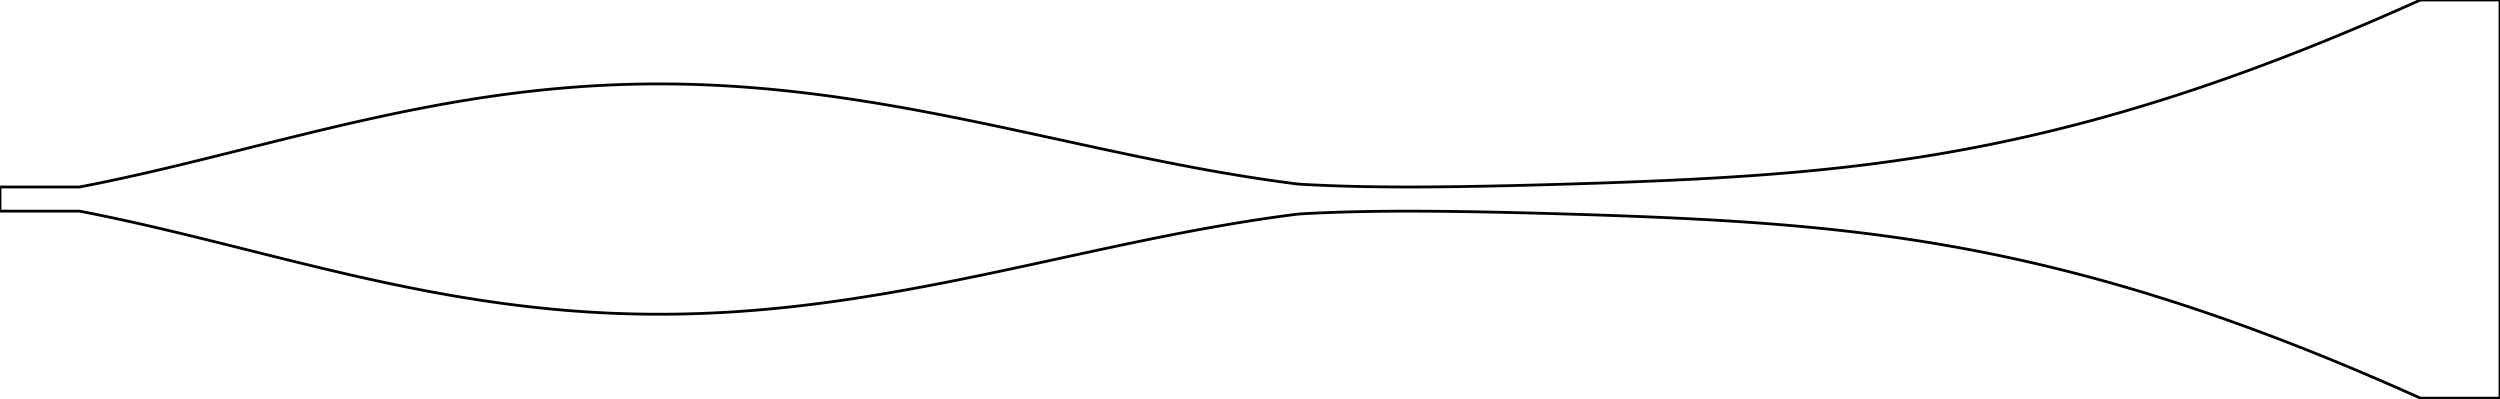
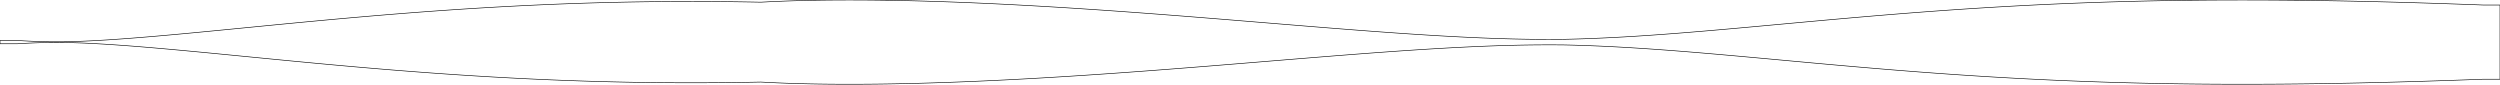
- <svg xmlns="http://www.w3.org/2000/svg" width="889.99" height="141.732">
-   <polyline points="0,66.566 28.346,66.566 30.398,66.167 32.459,65.758 34.531,65.34 36.612,64.912 38.703,64.475 40.803,64.029 42.913,63.575 45.032,63.111 47.16,62.64 49.297,62.161 51.443,61.674 53.598,61.179 55.761,60.678 57.933,60.169 60.113,59.654 62.301,59.132 64.497,58.605 66.701,58.072 68.913,57.533 71.133,56.99 73.36,56.442 75.594,55.89 77.836,55.334 80.085,54.775 82.341,54.213 84.603,53.648 86.872,53.081 89.148,52.512 91.43,51.942 93.719,51.37 96.013,50.798 98.314,50.226 100.621,49.654 102.933,49.084 105.251,48.514 107.574,47.945 109.902,47.379 112.236,46.815 114.575,46.254 116.918,45.697 119.267,45.143 121.62,44.593 123.977,44.049 126.339,43.509 128.705,42.974 131.075,42.446 133.449,41.923 135.827,41.408 138.208,40.9 140.593,40.399 142.981,39.906 145.373,39.421 147.767,38.945 150.165,38.478 152.565,38.02 154.968,37.572 157.374,37.134 159.781,36.706 162.192,36.289 164.604,35.884 167.018,35.489 169.434,35.106 171.852,34.735 174.271,34.377 176.692,34.03 179.114,33.696 181.537,33.375 183.961,33.067 186.386,32.773 188.811,32.492 191.238,32.224 193.664,31.971 196.091,31.731 198.518,31.506 200.946,31.294 203.373,31.098 205.799,30.915 208.226,30.747 210.652,30.594 213.077,30.455 215.501,30.331 217.925,30.222 220.347,30.128 222.768,30.048 225.188,29.983 227.607,29.933 230.024,29.897 232.439,29.877 234.852,29.87 237.263,29.879 239.672,29.901 242.078,29.938 244.482,29.989 246.884,30.055 249.283,30.134 251.679,30.227 254.072,30.334 256.462,30.454 258.849,30.588 261.233,30.735 263.613,30.894 265.989,31.067 268.362,31.252 270.731,31.449 273.095,31.658 275.456,31.88 277.812,32.112 280.164,32.357 282.511,32.612 284.854,32.878 287.192,33.155 289.525,33.442 291.853,33.739 294.175,34.045 296.493,34.361 298.805,34.686 301.111,35.02 303.412,35.363 305.707,35.713 307.996,36.072 310.279,36.438 312.555,36.811 314.826,37.191 317.09,37.578 319.348,37.971 321.599,38.37 323.843,38.775 326.08,39.184 328.31,39.599 330.533,40.019 332.749,40.442 334.958,40.87 337.159,41.302 339.352,41.736 341.538,42.174 343.716,42.615 345.886,43.058 348.048,43.502 350.202,43.949 352.348,44.398 354.485,44.847 356.614,45.297 358.734,45.748 360.846,46.199 362.949,46.65 365.043,47.101 367.128,47.551 369.204,48 371.271,48.449 373.328,48.895 375.377,49.341 377.415,49.784 379.445,50.225 381.465,50.664 383.475,51.1 385.475,51.534 387.465,51.965 389.446,52.392 391.416,52.815 393.377,53.236 395.327,53.652 397.267,54.064 399.197,54.472 401.116,54.876 403.025,55.275 404.924,55.669 406.811,56.059 408.689,56.443 410.555,56.823 412.411,57.197 414.256,57.566 416.091,57.929 417.914,58.287 419.726,58.639 421.528,58.985 423.319,59.326 425.098,59.66 426.867,59.989 428.625,60.311 430.371,60.627 432.107,60.938 433.831,61.242 435.545,61.539 437.247,61.831 438.938,62.116 440.619,62.395 442.288,62.667 443.946,62.933 445.593,63.193 447.23,63.447 448.855,63.694 450.47,63.935 452.074,64.17 453.667,64.399 455.249,64.621 456.821,64.838 458.382,65.049 459.933,65.253 461.474,65.452 463.004,65.592 464.524,65.675 466.035,65.754 467.537,65.828 469.03,65.897 470.515,65.963 471.992,66.024 473.462,66.081 474.924,66.134 476.38,66.184 477.829,66.23 479.273,66.273 480.711,66.312 482.144,66.348 483.573,66.381 484.996,66.411 486.416,66.438 487.832,66.462 489.244,66.483 490.653,66.502 492.059,66.518 493.463,66.531 494.864,66.543 496.263,66.552 497.661,66.558 499.057,66.563 500.452,66.566 501.846,66.566 503.239,66.565 504.632,66.562 506.024,66.556 507.416,66.55 508.808,66.541 510.201,66.531 511.594,66.52 512.988,66.506 514.383,66.492 515.779,66.476 517.176,66.458 518.574,66.44 519.974,66.42 521.375,66.399 522.779,66.376 524.184,66.353 525.591,66.328 527.001,66.302 528.413,66.276 529.827,66.248 531.244,66.219 532.663,66.19 534.085,66.159 535.51,66.127 536.938,66.095 538.369,66.062 539.803,66.028 541.24,65.993 542.681,65.957 544.125,65.921 545.572,65.883 547.023,65.845 548.478,65.806 549.936,65.766 551.398,65.726 552.864,65.685 554.333,65.643 555.807,65.6 557.285,65.556 558.766,65.512 560.253,65.466 561.743,65.42 563.237,65.373 564.736,65.326 566.24,65.277 567.748,65.227 569.261,65.176 570.778,65.125 572.301,65.072 573.828,65.018 575.36,64.963 576.898,64.907 578.44,64.85 579.988,64.792 581.541,64.732 583.099,64.671 584.663,64.608 586.233,64.544 587.809,64.479 589.39,64.412 590.978,64.343 592.572,64.272 594.172,64.2 595.778,64.126 597.391,64.05 599.011,63.971 600.637,63.891 602.27,63.809 603.911,63.724 605.559,63.636 607.214,63.546 608.877,63.454 610.548,63.358 612.226,63.26 613.913,63.159 615.608,63.055 617.312,62.947 619.024,62.836 620.745,62.722 622.476,62.604 624.216,62.482 625.965,62.356 627.724,62.226 629.493,62.092 631.273,61.954 633.063,61.811 634.863,61.663 636.675,61.51 638.498,61.352 640.332,61.189 642.178,61.02 644.037,60.846 645.907,60.666 647.79,60.479 649.686,60.287 651.595,60.088 653.518,59.882 655.454,59.669 657.405,59.449 659.369,59.221 661.349,58.986 663.343,58.742 665.353,58.491 667.378,58.231 669.419,57.962 671.477,57.684 673.551,57.397 675.642,57.1 677.75,56.793 679.876,56.476 682.02,56.148 684.183,55.809 686.364,55.46 688.563,55.098 690.783,54.725 693.022,54.339 695.281,53.941 697.561,53.53 699.861,53.106 702.183,52.667 704.526,52.215 706.891,51.748 709.279,51.267 711.689,50.77 714.122,50.257 716.579,49.728 719.06,49.183 721.565,48.621 724.094,48.041 726.648,47.444 729.228,46.828 731.833,46.194 734.465,45.54 737.123,44.867 739.808,44.173 742.521,43.459 745.261,42.724 748.029,41.968 750.825,41.189 753.651,40.389 756.505,39.565 759.39,38.717 762.304,37.846 765.249,36.95 768.225,36.03 771.231,35.084 774.27,34.112 777.34,33.113 780.443,32.088 783.579,31.035 786.747,29.955 789.95,28.846 793.186,27.708 796.457,26.541 799.762,25.344 803.102,24.116 806.478,22.858 809.89,21.569 813.338,20.248 816.823,18.895 820.345,17.509 823.904,16.091 827.502,14.638 831.137,13.152 834.811,11.632 838.524,10.077 842.277,8.487 846.069,6.862 849.901,5.201 853.774,3.504 857.688,1.77 861.643,0 889.99,0 889.99,141.732 861.643,141.732 857.688,139.962 853.774,138.228 849.901,136.531 846.069,134.87 842.277,133.245 838.524,131.655 834.811,130.1 831.137,128.58 827.502,127.094 823.904,125.642 820.345,124.223 816.823,122.837 813.338,121.484 809.89,120.163 806.478,118.874 803.102,117.616 799.762,116.388 796.457,115.191 793.186,114.024 789.95,112.886 786.747,111.778 783.579,110.697 780.443,109.644 777.34,108.619 774.27,107.621 771.231,106.649 768.225,105.703 765.249,104.782 762.304,103.886 759.39,103.015 756.505,102.168 753.651,101.344 750.825,100.543 748.029,99.764 745.261,99.008 742.521,98.273 739.808,97.559 737.123,96.866 734.465,96.192 731.833,95.539 729.228,94.904 726.648,94.289 724.094,93.691 721.565,93.112 719.06,92.549 716.579,92.004 714.122,91.475 711.689,90.963 709.279,90.466 706.891,89.984 704.526,89.517 702.183,89.065 699.861,88.627 697.561,88.202 695.281,87.791 693.022,87.393 690.783,87.007 688.563,86.634 686.364,86.273 684.183,85.923 682.02,85.584 679.876,85.257 677.75,84.939 675.642,84.632 673.551,84.335 671.477,84.048 669.419,83.77 667.378,83.501 665.353,83.241 663.343,82.99 661.349,82.746 659.369,82.511 657.405,82.284 655.454,82.063 653.518,81.85 651.595,81.645 649.686,81.445 647.79,81.253 645.907,81.067 644.037,80.886 642.178,80.712 640.332,80.543 638.498,80.38 636.675,80.222 634.863,80.069 633.063,79.921 631.273,79.778 629.493,79.64 627.724,79.506 625.965,79.376 624.216,79.25 622.476,79.128 620.745,79.01 619.024,78.896 617.312,78.785 615.608,78.677 613.913,78.573 612.226,78.472 610.548,78.374 608.877,78.278 607.214,78.186 605.559,78.096 603.911,78.009 602.27,77.924 600.637,77.841 599.011,77.761 597.391,77.683 595.778,77.606 594.172,77.532 592.572,77.46 590.978,77.389 589.39,77.321 587.809,77.254 586.233,77.188 584.663,77.124 583.099,77.061 581.541,77 579.988,76.941 578.44,76.882 576.898,76.825 575.36,76.769 573.828,76.714 572.301,76.66 570.778,76.608 569.261,76.556 567.748,76.505 566.24,76.456 564.736,76.407 563.237,76.359 561.743,76.312 560.253,76.266 558.766,76.22 557.285,76.176 555.807,76.132 554.333,76.09 552.864,76.047 551.398,76.006 549.936,75.966 548.478,75.926 547.023,75.887 545.572,75.849 544.125,75.812 542.681,75.775 541.24,75.739 539.803,75.704 538.369,75.67 536.938,75.637 535.51,75.605 534.085,75.573 532.663,75.543 531.244,75.513 529.827,75.484 528.413,75.457 527.001,75.43 525.591,75.404 524.184,75.379 522.779,75.356 521.375,75.334 519.974,75.312 518.574,75.293 517.176,75.274 515.779,75.256 514.383,75.24 512.988,75.226 511.594,75.213 510.201,75.201 508.808,75.191 507.416,75.183 506.024,75.176 504.632,75.171 503.239,75.167 501.846,75.166 500.452,75.167 499.057,75.169 497.661,75.174 496.263,75.18 494.864,75.189 493.463,75.201 492.059,75.215 490.653,75.231 489.244,75.249 487.832,75.271 486.416,75.295 484.996,75.322 483.573,75.351 482.144,75.384 480.711,75.42 479.273,75.46 477.829,75.502 476.38,75.548 474.924,75.598 473.462,75.651 471.992,75.708 470.515,75.77 469.03,75.835 467.537,75.904 466.035,75.978 464.524,76.057 463.004,76.14 461.474,76.281 459.933,76.479 458.382,76.684 456.821,76.894 455.249,77.111 453.667,77.333 452.074,77.562 450.47,77.797 448.855,78.038 447.23,78.285 445.593,78.539 443.946,78.799 442.288,79.065 440.619,79.338 438.938,79.617 437.247,79.902 435.545,80.193 433.831,80.491 432.107,80.795 430.371,81.105 428.625,81.421 426.867,81.743 425.098,82.072 423.319,82.406 421.528,82.747 419.726,83.093 417.914,83.445 416.091,83.803 414.256,84.166 412.411,84.535 410.555,84.909 408.689,85.289 406.811,85.673 404.924,86.063 403.025,86.457 401.116,86.856 399.197,87.26 397.267,87.668 395.327,88.08 393.377,88.497 391.416,88.917 389.446,89.341 387.465,89.768 385.475,90.198 383.475,90.632 381.465,91.068 379.445,91.507 377.415,91.948 375.377,92.391 373.328,92.837 371.271,93.284 369.204,93.732 367.128,94.181 365.043,94.631 362.949,95.082 360.846,95.533 358.734,95.984 356.614,96.435 354.485,96.885 352.348,97.335 350.202,97.783 348.048,98.23 345.886,98.675 343.716,99.118 341.538,99.558 339.352,99.996 337.159,100.431 334.958,100.862 332.749,101.29 330.533,101.713 328.31,102.133 326.08,102.548 323.843,102.958 321.599,103.362 319.348,103.761 317.09,104.154 314.826,104.541 312.555,104.921 310.279,105.294 307.996,105.66 305.707,106.019 303.412,106.37 301.111,106.712 298.805,107.046 296.493,107.371 294.175,107.687 291.853,107.994 289.525,108.29 287.192,108.577 284.854,108.854 282.511,109.12 280.164,109.376 277.812,109.62 275.456,109.853 273.095,110.074 270.731,110.283 268.362,110.481 265.989,110.665 263.613,110.838 261.233,110.998 258.849,111.144 256.462,111.278 254.072,111.398 251.679,111.505 249.283,111.598 246.884,111.677 244.482,111.743 242.078,111.794 239.672,111.831 237.263,111.854 234.852,111.862 232.439,111.856 230.024,111.835 227.607,111.799 225.188,111.749 222.768,111.684 220.347,111.605 217.925,111.51 215.501,111.401 213.077,111.277 210.652,111.138 208.226,110.985 205.799,110.817 203.373,110.635 200.946,110.438 198.518,110.227 196.091,110.001 193.664,109.761 191.238,109.508 188.811,109.24 186.386,108.959 183.961,108.665 181.537,108.357 179.114,108.036 176.692,107.702 174.271,107.356 171.852,106.997 169.434,106.626 167.018,106.243 164.604,105.849 162.192,105.443 159.781,105.026 157.374,104.598 154.968,104.16 152.565,103.712 150.165,103.255 147.767,102.787 145.373,102.311 142.981,101.827 140.593,101.334 138.208,100.833 135.827,100.324 133.449,99.809 131.075,99.287 128.705,98.758 126.339,98.224 123.977,97.684 121.62,97.139 119.267,96.589 116.918,96.035 114.575,95.478 112.236,94.917 109.902,94.353 107.574,93.787 105.251,93.219 102.933,92.649 100.621,92.078 98.314,91.506 96.013,90.934 93.719,90.362 91.43,89.791 89.148,89.22 86.872,88.651 84.603,88.084 82.341,87.519 80.085,86.957 77.836,86.398 75.594,85.842 73.36,85.29 71.133,84.742 68.913,84.199 66.701,83.66 64.497,83.127 62.301,82.6 60.113,82.078 57.933,81.563 55.761,81.055 53.598,80.553 51.443,80.058 49.297,79.571 47.16,79.092 45.032,78.621 42.913,78.158 40.803,77.703 38.703,77.257 36.612,76.82 34.531,76.393 32.459,75.974 30.398,75.565 28.346,75.166 0,75.166 0,66.566" stroke="black" fill="none" />
+ <svg xmlns="http://www.w3.org/2000/svg" width="4205.978" height="141.732">
+   <polyline points="0,68.054 28.346,68.054 33.812,68.379 39.042,68.671 44.042,68.931 48.822,69.162 53.39,69.366 57.757,69.544 61.933,69.699 65.93,69.832 69.763,69.945 73.444,70.04 76.991,70.119 80.419,70.182 83.748,70.231 86.996,70.266 90.184,70.29 93.333,70.301 96.464,70.302 99.598,70.291 102.754,70.269 105.953,70.235 109.212,70.19 112.548,70.132 115.976,70.061 119.508,69.977 123.156,69.878 126.931,69.763 130.841,69.632 134.894,69.484 139.096,69.318 143.452,69.132 147.966,68.927 152.642,68.702 157.483,68.455 162.492,68.186 167.67,67.895 173.018,67.58 178.538,67.242 184.229,66.88 190.093,66.493 196.129,66.081 202.338,65.644 208.718,65.182 215.269,64.695 221.991,64.181 228.882,63.642 235.942,63.078 243.169,62.487 250.562,61.872 258.12,61.231 265.841,60.566 273.725,59.876 281.769,59.161 289.972,58.423 298.332,57.661 306.847,56.877 315.517,56.071 324.338,55.243 333.309,54.394 342.429,53.524 351.695,52.636 361.105,51.728 370.659,50.803 380.352,49.86 390.185,48.902 400.154,47.928 410.257,46.94 420.493,45.939 430.86,44.926 441.355,43.901 451.976,42.867 462.722,41.823 473.59,40.772 484.577,39.713 495.683,38.649 506.904,37.581 518.239,36.509 529.686,35.434 541.241,34.359 552.904,33.285 564.671,32.211 576.542,31.14 588.512,30.073 600.582,29.011 612.747,27.955 625.006,26.906 637.357,25.866 649.797,24.835 662.325,23.816 674.937,22.808 687.633,21.814 700.409,20.834 713.263,19.869 726.194,18.921 739.198,17.99 752.274,17.078 765.419,16.186 778.632,15.314 791.909,14.464 805.249,13.637 818.649,12.833 832.108,12.053 845.622,11.299 859.19,10.572 872.809,9.871 886.478,9.198 900.193,8.553 913.953,7.938 927.755,7.353 941.597,6.798 955.477,6.274 969.392,5.783 983.341,5.323 997.32,4.897 1011.329,4.504 1025.364,4.144 1039.423,3.819 1053.504,3.528 1067.604,3.272 1081.722,3.051 1095.855,2.865 1110.001,2.715 1124.158,2.6 1138.323,2.521 1152.494,2.477 1166.669,2.47 1180.845,2.498 1195.021,2.562 1209.194,2.661 1223.361,2.796 1237.521,2.966 1251.672,3.171 1265.81,3.411 1279.934,3.685 1294.042,2.95 1308.132,2.314 1322.203,1.768 1336.255,1.306 1350.285,0.922 1364.292,0.611 1378.276,0.368 1392.235,0.189 1406.168,0.07 1420.074,0.008 1433.951,0 1447.8,0.043 1461.617,0.133 1475.402,0.27 1489.154,0.45 1502.872,0.672 1516.555,0.934 1530.201,1.234 1543.809,1.57 1557.378,1.94 1570.907,2.344 1584.395,2.779 1597.841,3.245 1611.243,3.74 1624.6,4.263 1637.912,4.812 1651.177,5.386 1664.393,5.985 1677.56,6.607 1690.677,7.251 1703.743,7.916 1716.755,8.601 1729.714,9.305 1742.618,10.027 1755.467,10.767 1768.258,11.522 1780.991,12.293 1793.664,13.078 1806.278,13.876 1818.83,14.688 1831.319,15.51 1843.745,16.344 1856.106,17.188 1868.402,18.041 1880.63,18.903 1892.791,19.772 1904.883,20.648 1916.906,21.53 1928.857,22.418 1940.736,23.309 1952.543,24.205 1964.276,25.104 1975.933,26.005 1987.515,26.908 1999.02,27.811 2010.448,28.715 2021.796,29.618 2033.065,30.52 2044.253,31.421 2055.36,32.318 2066.385,33.213 2077.326,34.104 2088.183,34.991 2098.955,35.872 2109.642,36.748 2120.242,37.618 2130.754,38.481 2141.178,39.337 2151.514,40.185 2161.759,41.025 2171.915,41.856 2181.979,42.678 2191.952,43.49 2201.832,44.291 2211.619,45.083 2221.313,45.862 2230.912,46.631 2240.417,47.387 2249.827,48.131 2259.142,48.862 2268.36,49.581 2277.482,50.285 2286.507,50.977 2295.435,51.654 2304.267,52.317 2313,52.966 2321.636,53.6 2330.175,54.219 2338.616,54.822 2346.959,55.411 2355.204,55.984 2363.353,56.541 2371.404,57.083 2379.358,57.609 2387.216,58.118 2394.977,58.612 2402.644,59.09 2410.215,59.552 2417.693,59.998 2425.078,60.427 2432.37,60.84 2439.571,61.238 2446.683,61.619 2453.706,61.985 2460.642,62.334 2467.493,62.668 2474.26,62.987 2480.945,63.289 2487.551,63.577 2494.08,63.849 2500.534,64.106 2506.916,64.348 2513.229,64.575 2519.475,64.787 2525.658,64.985 2531.782,65.168 2537.849,65.337 2543.865,65.492 2549.832,65.633 2555.756,65.76 2561.641,65.873 2567.491,65.973 2573.311,66.058 2579.106,66.13 2584.883,66.189 2590.645,66.233 2596.399,66.264 2602.151,66.281 2607.906,66.284 2613.671,66.272 2619.451,66.246 2625.253,66.206 2631.082,66.15 2636.946,66.022 2642.849,65.878 2648.797,65.719 2654.793,65.545 2660.843,65.354 2666.952,65.148 2673.122,64.925 2679.359,64.685 2685.665,64.427 2692.044,64.153 2698.5,63.861 2705.035,63.55 2711.652,63.221 2718.353,62.874 2725.142,62.507 2732.021,62.121 2738.99,61.717 2746.053,61.292 2753.212,60.848 2760.467,60.383 2767.821,59.899 2775.274,59.395 2782.827,58.87 2790.483,58.326 2798.242,57.761 2806.104,57.177 2814.071,56.572 2822.143,55.947 2830.32,55.303 2838.604,54.639 2846.994,53.956 2855.492,53.254 2864.097,52.533 2872.809,51.794 2881.628,51.038 2890.555,50.263 2899.59,49.472 2908.732,48.664 2917.982,47.84 2927.339,47 2936.803,46.146 2946.375,45.278 2956.052,44.396 2965.837,43.502 2975.727,42.595 2985.723,41.677 2995.824,40.749 3006.03,39.811 3016.34,38.864 3026.754,37.91 3037.271,36.948 3047.891,35.981 3058.613,35.008 3069.437,34.031 3080.362,33.051 3091.387,32.068 3102.512,31.084 3113.736,30.1 3125.058,29.117 3136.478,28.135 3147.995,27.157 3159.608,26.181 3171.317,25.211 3183.121,24.247 3195.018,23.289 3207.009,22.34 3219.093,21.399 3231.267,20.468 3243.533,19.548 3255.889,18.64 3268.334,17.744 3280.868,16.862 3293.489,15.995 3306.197,15.143 3318.991,14.307 3331.87,13.489 3344.833,12.689 3357.879,11.908 3371.008,11.146 3384.218,10.405 3397.51,9.685 3410.881,8.987 3424.331,8.311 3437.859,7.658 3451.464,7.03 3465.146,6.425 3478.903,5.845 3492.734,5.291 3506.639,4.763 3520.617,4.26 3534.666,3.785 3548.787,3.336 3562.977,2.915 3577.237,2.522 3591.565,2.156 3605.96,1.819 3620.421,1.51 3634.948,1.23 3649.539,0.978 3664.194,0.755 3678.912,0.561 3693.691,0.395 3708.531,0.259 3723.432,0.151 3738.391,0.072 3753.409,0.022 3768.484,0 3783.615,0.006 3798.802,0.041 3814.043,0.104 3829.338,0.194 3844.686,0.312 3860.086,0.457 3875.537,0.629 3891.038,0.828 3906.588,1.052 3922.186,1.303 3937.832,1.579 3953.525,1.879 3969.263,2.205 3985.046,2.554 4000.874,2.927 4016.744,3.324 4032.656,3.743 4048.61,4.184 4064.605,4.646 4080.639,5.13 4096.712,5.634 4112.823,6.159 4128.971,6.702 4145.156,7.265 4161.377,7.846 4177.631,8.444 4205.978,8.444 4205.978,133.288 4177.631,133.288 4161.377,133.886 4145.156,134.467 4128.971,135.03 4112.823,135.573 4096.712,136.098 4080.639,136.602 4064.605,137.086 4048.61,137.549 4032.656,137.99 4016.744,138.409 4000.874,138.805 3985.046,139.178 3969.263,139.527 3953.525,139.853 3937.832,140.154 3922.186,140.429 3906.588,140.68 3891.038,140.905 3875.537,141.103 3860.086,141.275 3844.686,141.42 3829.338,141.538 3814.043,141.628 3798.802,141.691 3783.615,141.726 3768.484,141.732 3753.409,141.71 3738.391,141.66 3723.432,141.581 3708.531,141.473 3693.691,141.337 3678.912,141.172 3664.194,140.977 3649.539,140.754 3634.948,140.502 3620.421,140.222 3605.96,139.913 3591.565,139.576 3577.237,139.21 3562.977,138.817 3548.787,138.396 3534.666,137.947 3520.617,137.472 3506.639,136.97 3492.734,136.441 3478.903,135.887 3465.146,135.307 3451.464,134.703 3437.859,134.074 3424.331,133.421 3410.881,132.745 3397.51,132.047 3384.218,131.327 3371.008,130.586 3357.879,129.824 3344.833,129.043 3331.87,128.243 3318.991,127.425 3306.197,126.589 3293.489,125.737 3280.868,124.87 3268.334,123.988 3255.889,123.093 3243.533,122.184 3231.267,121.264 3219.093,120.333 3207.009,119.392 3195.018,118.443 3183.121,117.485 3171.317,116.521 3159.608,115.551 3147.995,114.576 3136.478,113.597 3125.058,112.615 3113.736,111.632 3102.512,110.648 3091.387,109.664 3080.362,108.682 3069.437,107.701 3058.613,106.724 3047.891,105.751 3037.271,104.784 3026.754,103.822 3016.34,102.868 3006.03,101.921 2995.824,100.983 2985.723,100.055 2975.727,99.137 2965.837,98.231 2956.052,97.336 2946.375,96.454 2936.803,95.586 2927.339,94.732 2917.982,93.892 2908.732,93.069 2899.59,92.261 2890.555,91.469 2881.628,90.695 2872.809,89.938 2864.097,89.199 2855.492,88.478 2846.994,87.776 2838.604,87.093 2830.32,86.429 2822.143,85.785 2814.071,85.16 2806.104,84.556 2798.242,83.971 2790.483,83.406 2782.827,82.862 2775.274,82.337 2767.821,81.833 2760.467,81.349 2753.212,80.885 2746.053,80.44 2738.99,80.016 2732.021,79.611 2725.142,79.225 2718.353,78.859 2711.652,78.511 2705.035,78.182 2698.5,77.872 2692.044,77.579 2685.665,77.305 2679.359,77.048 2673.122,76.808 2666.952,76.585 2660.843,76.378 2654.793,76.188 2648.797,76.013 2642.849,75.854 2636.946,75.711 2631.082,75.582 2625.253,75.527 2619.451,75.486 2613.671,75.46 2607.906,75.449 2602.151,75.451 2596.399,75.468 2590.645,75.499 2584.883,75.544 2579.106,75.602 2573.311,75.674 2567.491,75.76 2561.641,75.859 2555.756,75.972 2549.832,76.099 2543.865,76.24 2537.849,76.395 2531.782,76.564 2525.658,76.747 2519.475,76.945 2513.229,77.157 2506.916,77.385 2500.534,77.626 2494.08,77.883 2487.551,78.156 2480.945,78.443 2474.26,78.746 2467.493,79.064 2460.642,79.398 2453.706,79.747 2446.683,80.113 2439.571,80.494 2432.37,80.892 2425.078,81.305 2417.693,81.735 2410.215,82.18 2402.644,82.642 2394.977,83.12 2387.216,83.614 2379.358,84.124 2371.404,84.649 2363.353,85.191 2355.204,85.748 2346.959,86.321 2338.616,86.91 2330.175,87.514 2321.636,88.132 2313,88.766 2304.267,89.415 2295.435,90.078 2286.507,90.755 2277.482,91.447 2268.36,92.152 2259.142,92.87 2249.827,93.601 2240.417,94.345 2230.912,95.102 2221.313,95.87 2211.619,96.65 2201.832,97.441 2191.952,98.242 2181.979,99.054 2171.915,99.876 2161.759,100.707 2151.514,101.547 2141.178,102.395 2130.754,103.251 2120.242,104.114 2109.642,104.984 2098.955,105.86 2088.183,106.742 2077.326,107.628 2066.385,108.519 2055.36,109.414 2044.253,110.312 2033.065,111.212 2021.796,112.114 2010.448,113.017 1999.02,113.921 1987.515,114.825 1975.933,115.727 1964.276,116.628 1952.543,117.527 1940.736,118.423 1928.857,119.315 1916.906,120.202 1904.883,121.084 1892.791,121.96 1880.63,122.829 1868.402,123.691 1856.106,124.544 1843.745,125.388 1831.319,126.222 1818.83,127.045 1806.278,127.856 1793.664,128.654 1780.991,129.439 1768.258,130.21 1755.467,130.966 1742.618,131.705 1729.714,132.427 1716.755,133.131 1703.743,133.816 1690.677,134.481 1677.56,135.125 1664.393,135.747 1651.177,136.346 1637.912,136.92 1624.6,137.47 1611.243,137.992 1597.841,138.487 1584.395,138.953 1570.907,139.388 1557.378,139.792 1543.809,140.163 1530.201,140.499 1516.555,140.798 1502.872,141.06 1489.154,141.282 1475.402,141.462 1461.617,141.599 1447.8,141.69 1433.951,141.732 1420.074,141.724 1406.168,141.662 1392.235,141.543 1378.276,141.364 1364.292,141.121 1350.285,140.81 1336.255,140.426 1322.203,139.964 1308.132,139.418 1294.042,138.782 1279.934,138.047 1265.81,138.321 1251.672,138.561 1237.521,138.766 1223.361,138.936 1209.194,139.071 1195.021,139.17 1180.845,139.234 1166.669,139.262 1152.494,139.255 1138.323,139.211 1124.158,139.132 1110.001,139.018 1095.855,138.867 1081.722,138.681 1067.604,138.46 1053.504,138.204 1039.423,137.913 1025.364,137.588 1011.329,137.228 997.32,136.835 983.341,136.409 969.392,135.95 955.477,135.458 941.597,134.934 927.755,134.38 913.953,133.794 900.193,133.179 886.478,132.535 872.809,131.862 859.19,131.161 845.622,130.433 832.108,129.679 818.649,128.899 805.249,128.095 791.909,127.268 778.632,126.418 765.419,125.546 752.274,124.654 739.198,123.742 726.194,122.811 713.263,121.863 700.409,120.898 687.633,119.918 674.937,118.924 662.325,117.916 649.797,116.897 637.357,115.866 625.006,114.826 612.747,113.778 600.582,112.721 588.512,111.659 576.542,110.592 564.671,109.521 552.904,108.448 541.241,107.373 529.686,106.298 518.239,105.224 506.904,104.152 495.683,103.083 484.577,102.019 473.59,100.961 462.722,99.909 451.976,98.865 441.355,97.831 430.86,96.806 420.493,95.793 410.257,94.792 400.154,93.804 390.185,92.83 380.352,91.872 370.659,90.93 361.105,90.004 351.695,89.097 342.429,88.208 333.309,87.339 324.338,86.49 315.517,85.662 306.847,84.855 298.332,84.071 289.972,83.309 281.769,82.571 273.725,81.857 265.841,81.166 258.12,80.501 250.562,79.86 243.169,79.245 235.942,78.655 228.882,78.09 221.991,77.551 215.269,77.038 208.718,76.55 202.338,76.088 196.129,75.651 190.093,75.239 184.229,74.852 178.538,74.49 173.018,74.152 167.67,73.837 162.492,73.546 157.483,73.277 152.642,73.03 147.966,72.805 143.452,72.6 139.096,72.415 134.894,72.248 130.841,72.1 126.931,71.969 123.156,71.855 119.508,71.755 115.976,71.671 112.548,71.6 109.212,71.542 105.953,71.497 102.754,71.463 99.598,71.441 96.464,71.431 93.333,71.431 90.184,71.443 86.996,71.466 83.748,71.502 80.419,71.55 76.991,71.614 73.444,71.692 69.763,71.787 65.93,71.9 61.933,72.033 57.757,72.188 53.39,72.367 48.822,72.57 44.042,72.801 39.042,73.062 33.812,73.353 28.346,73.678 0,73.678 0,68.054" stroke="black" fill="none" />
</svg>
